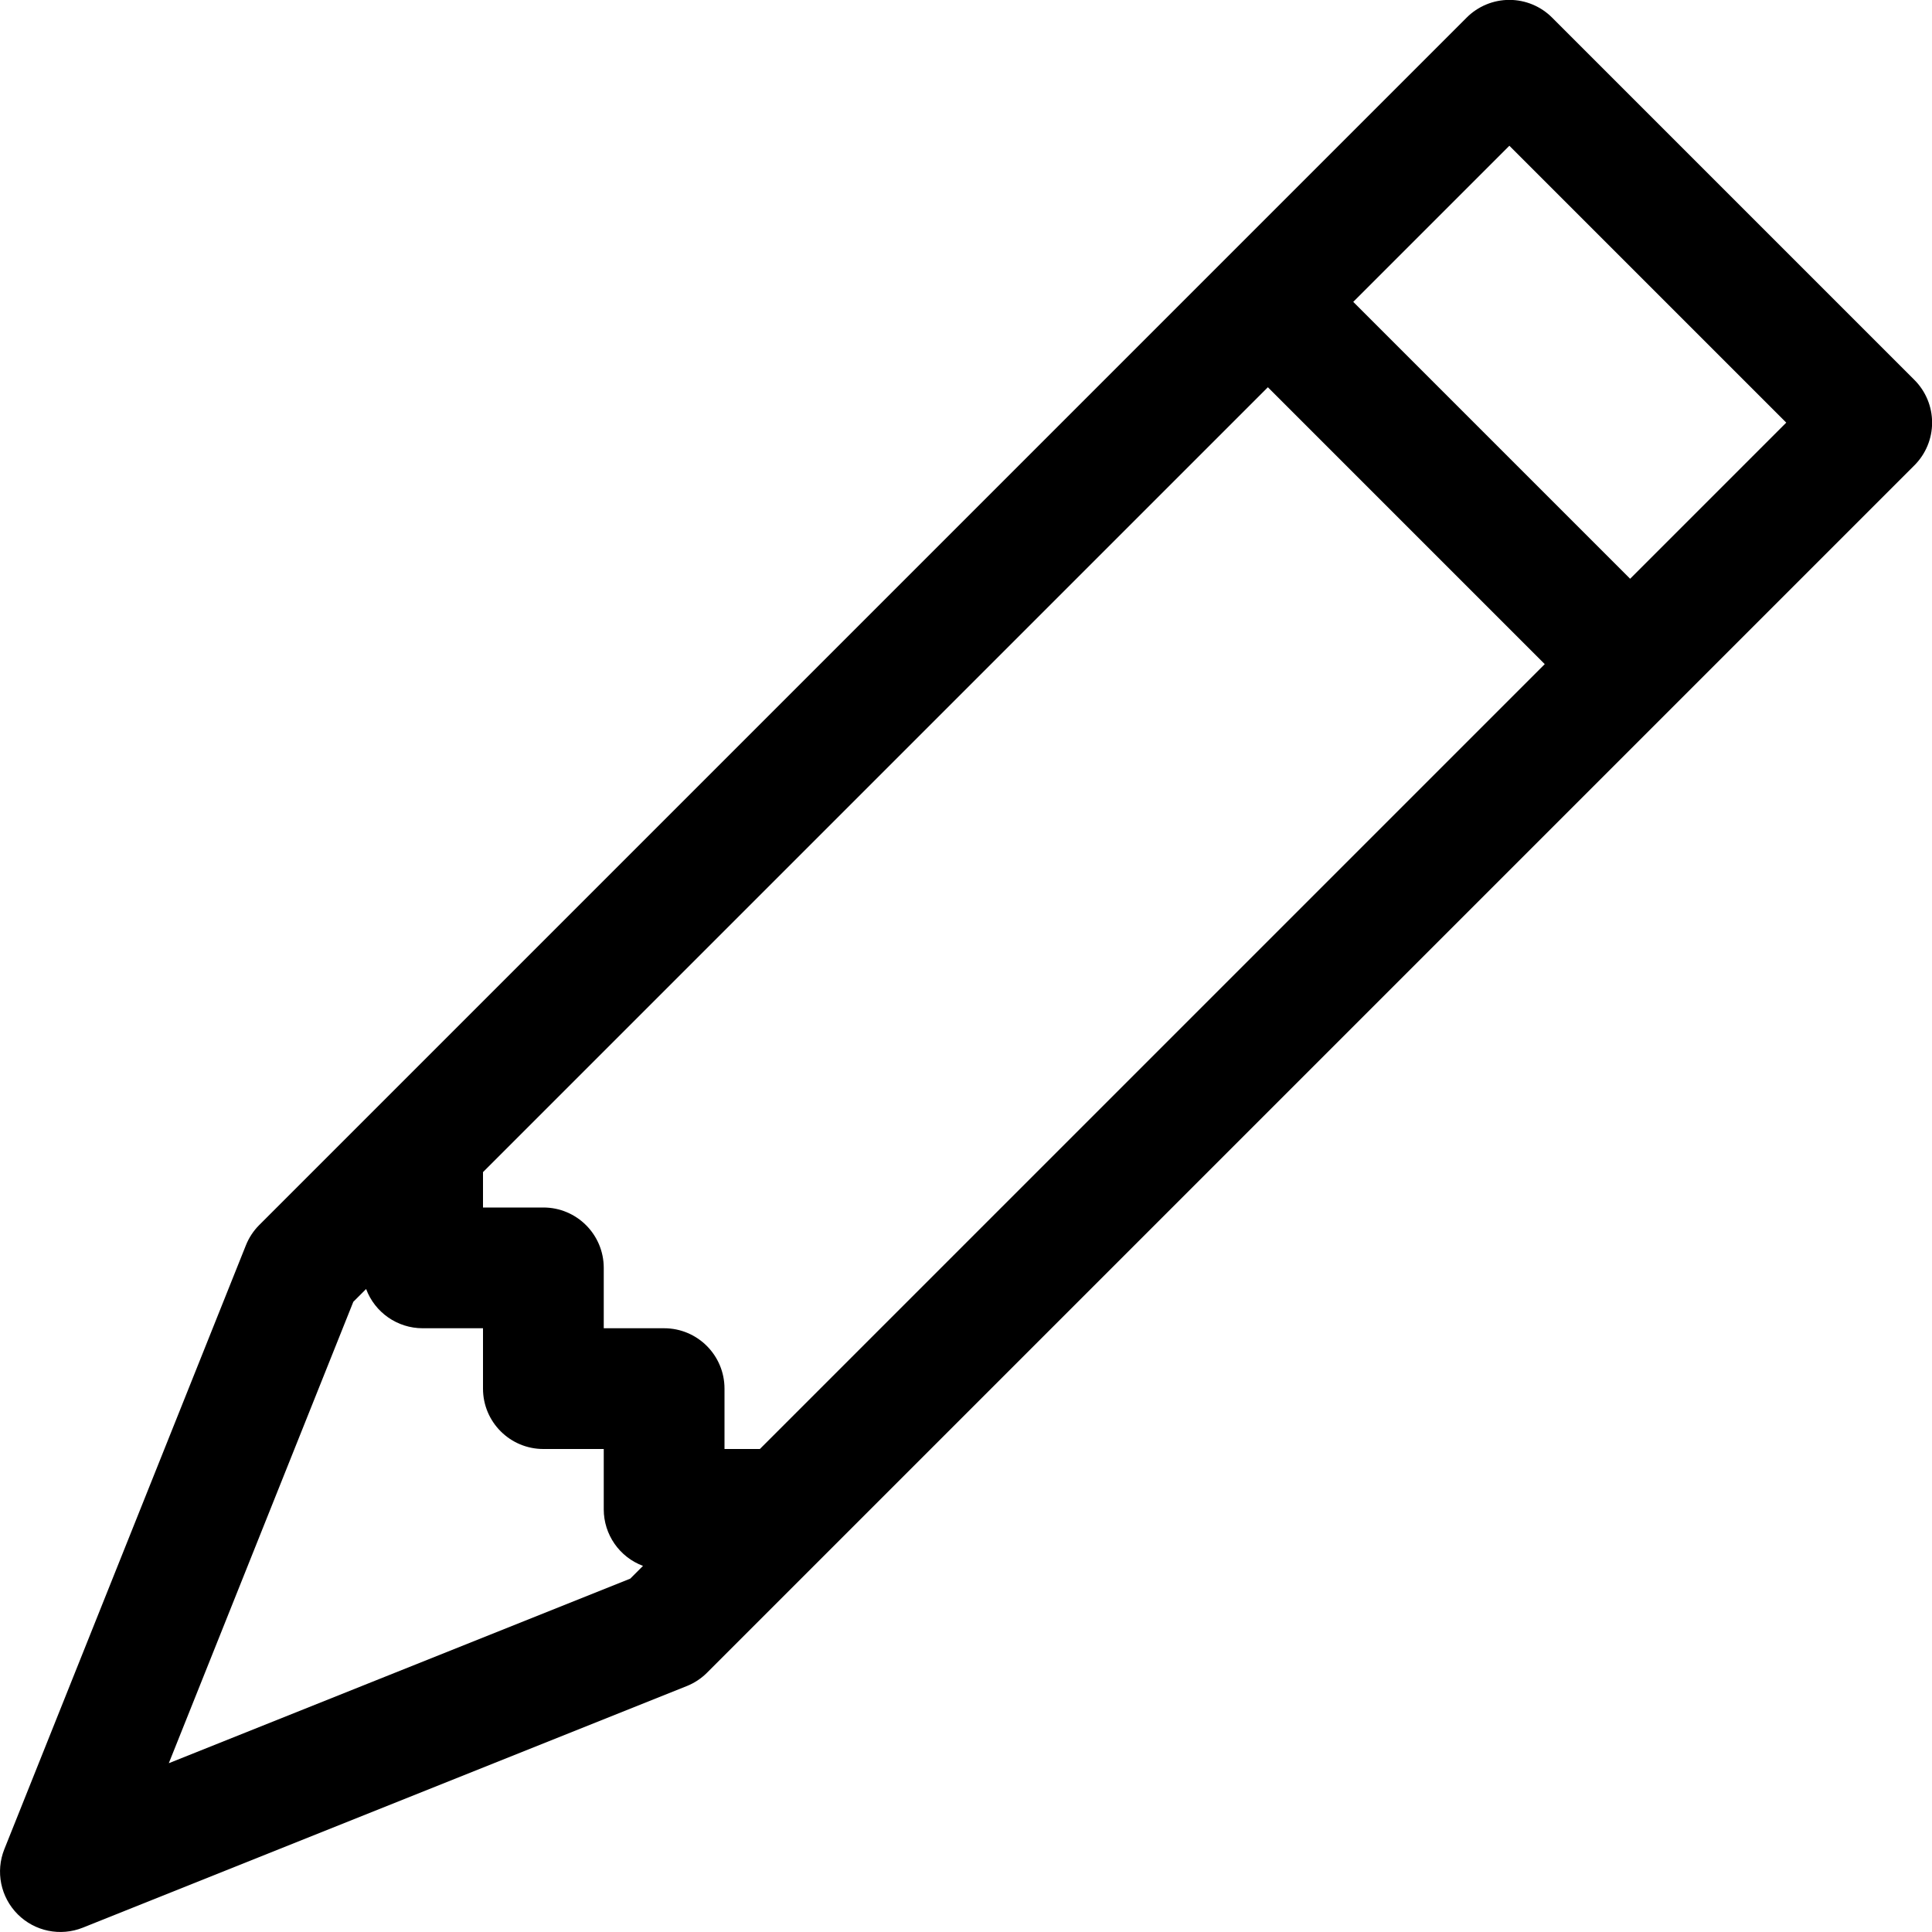
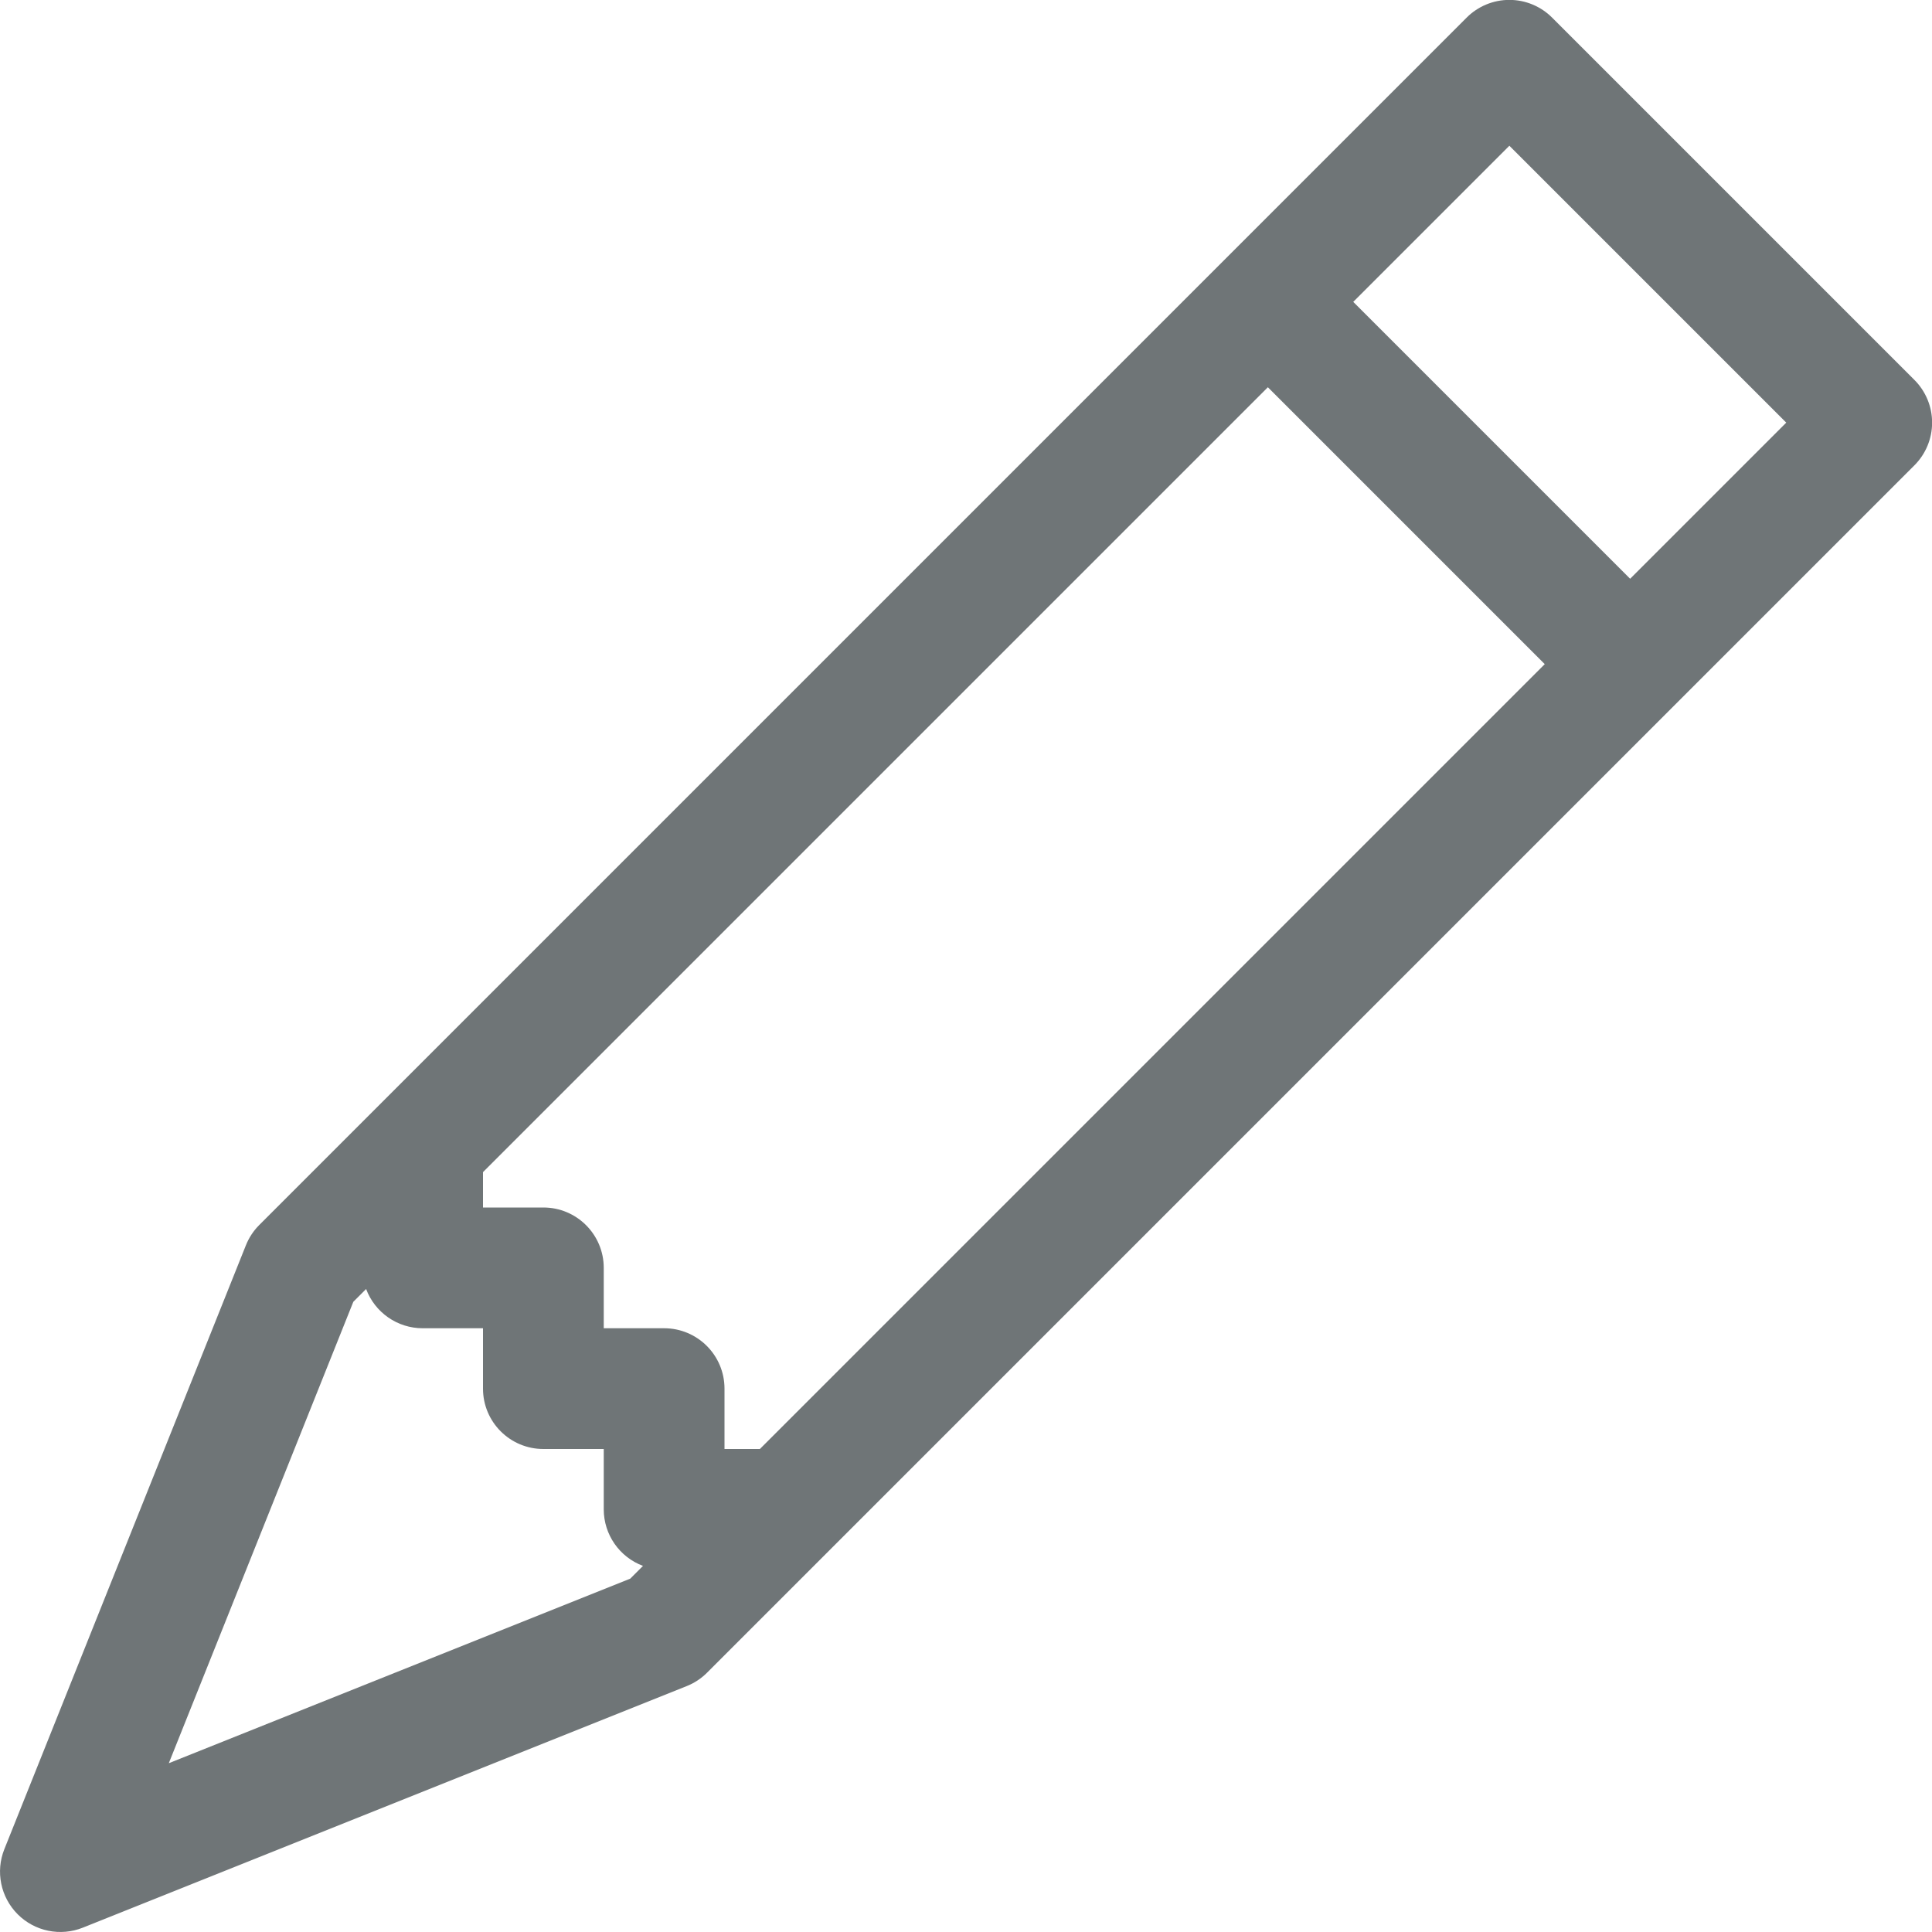
- <svg xmlns="http://www.w3.org/2000/svg" width="16" height="16" fill="currentColor" class="bi bi-pencil" viewBox="0 0 16 16">
+ <svg xmlns="http://www.w3.org/2000/svg" width="16" height="16" fill="#6f7577" class="bi bi-pencil" viewBox="0 0 16 16">
  <path d="M12.146.146a.5.5 0 0 1 .708 0l3 3a.5.5 0 0 1 0 .708l-10 10a.5.5 0 0 1-.168.11l-5 2a.5.5 0 0 1-.65-.65l2-5a.5.5 0 0 1 .11-.168l10-10zM11.207 2.5 13.5 4.793 14.793 3.5 12.5 1.207 11.207 2.5zm1.586 3L10.5 3.207 4 9.707V10h.5a.5.5 0 0 1 .5.5v.5h.5a.5.5 0 0 1 .5.5v.5h.293l6.5-6.5zm-9.761 5.175-.106.106-1.528 3.821 3.821-1.528.106-.106A.5.5 0 0 1 5 12.5V12h-.5a.5.5 0 0 1-.5-.5V11h-.5a.5.5 0 0 1-.468-.325z" />
</svg>
